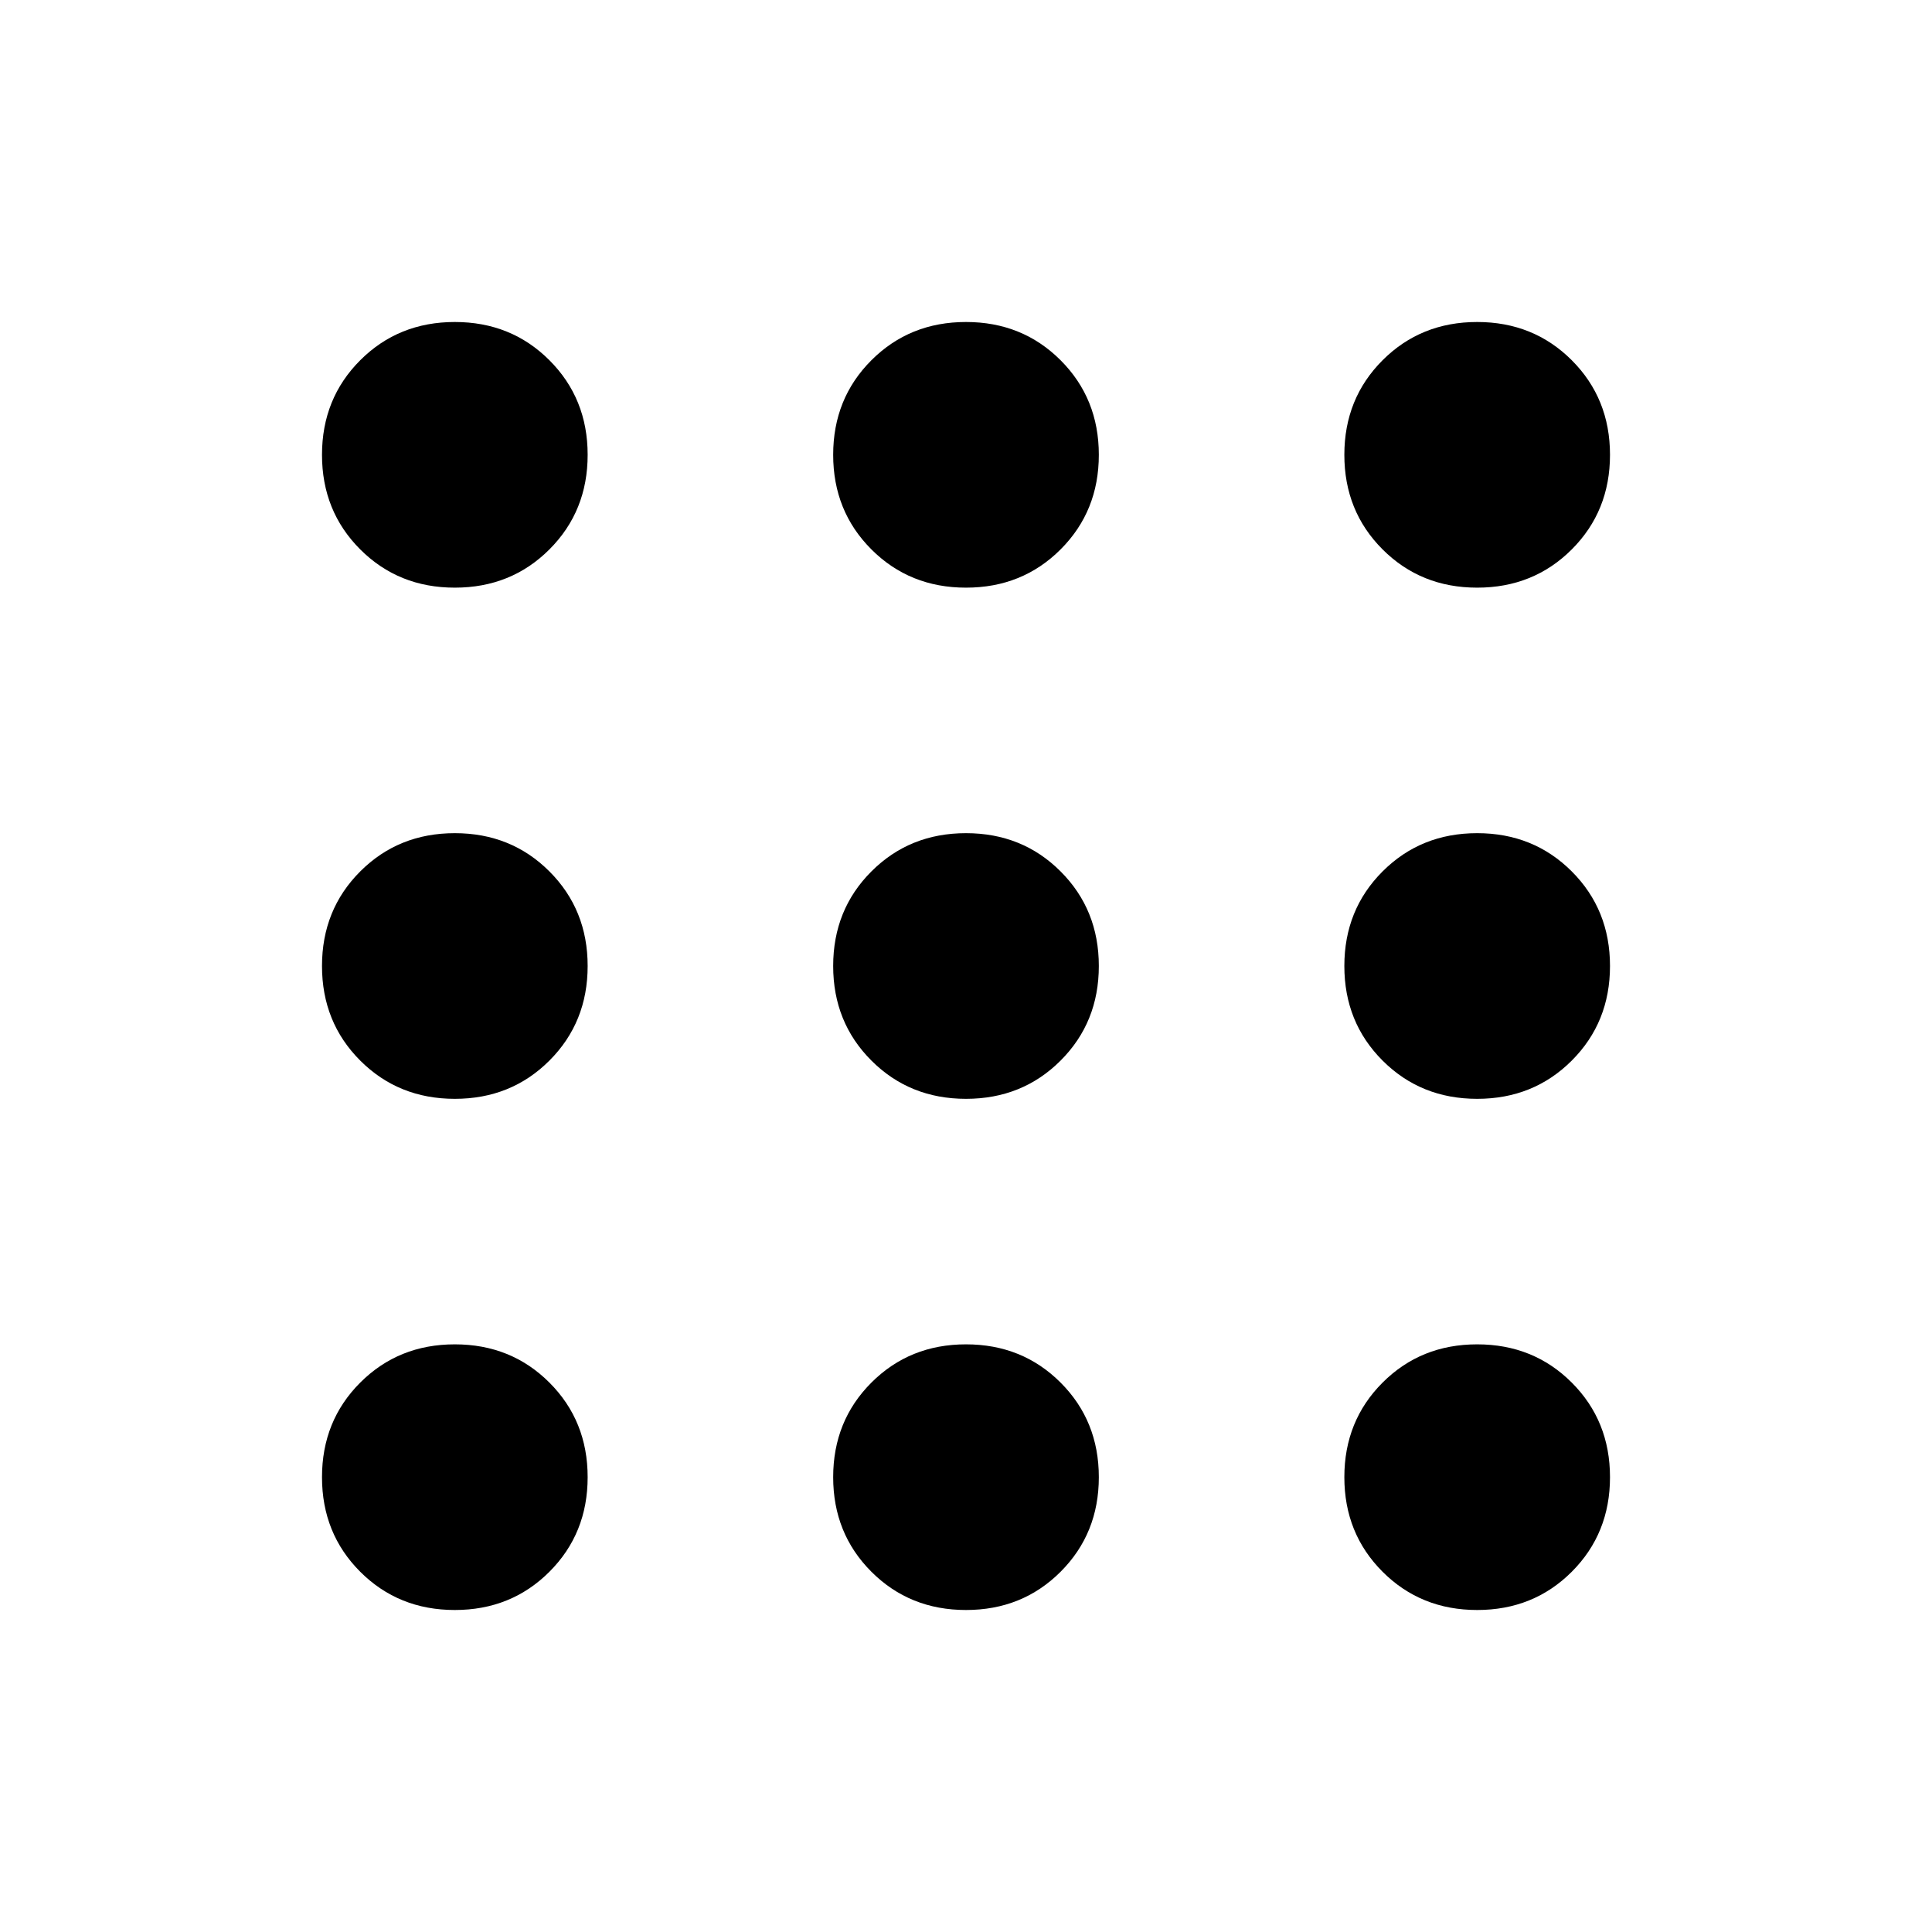
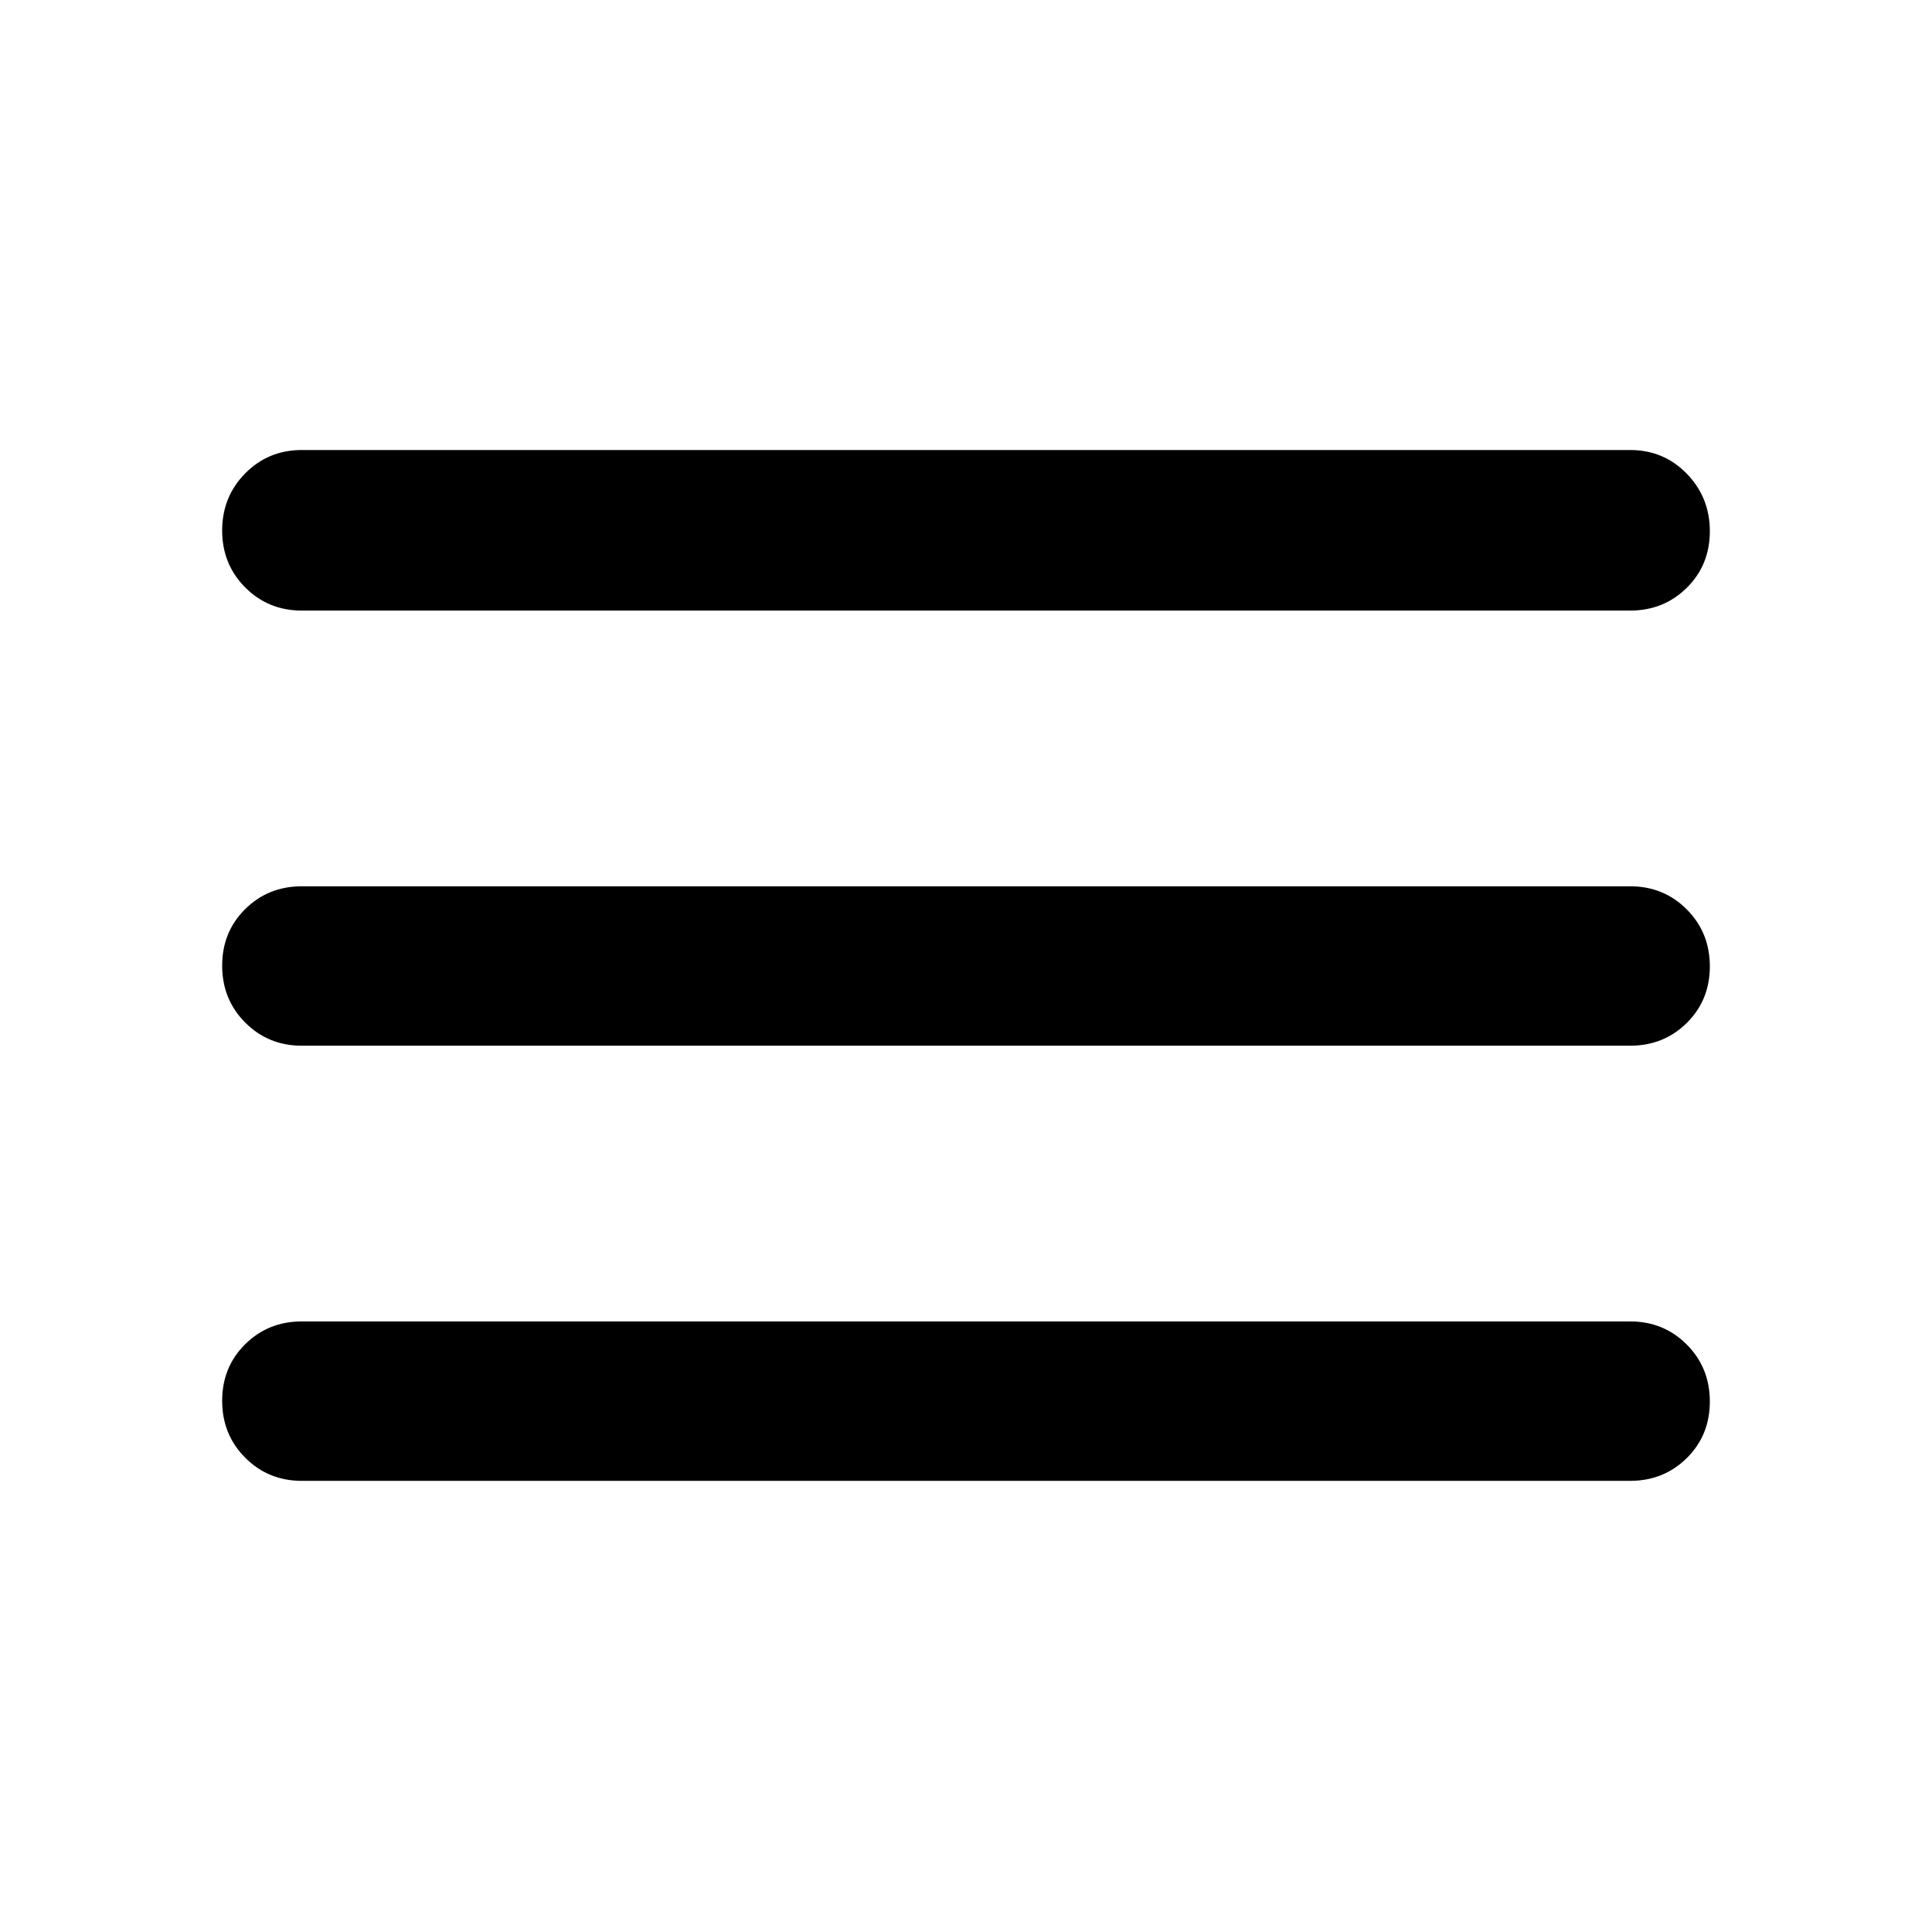
- <svg xmlns="http://www.w3.org/2000/svg" height="48" viewBox="0 96 960 960" width="48">
-   <path d="M226 896q-28 0-47-19t-19-47q0-28 19-47t47-19q28 0 47 19t19 47q0 28-19 47t-47 19Zm254 0q-28 0-47-19t-19-47q0-28 19-47t47-19q28 0 47 19t19 47q0 28-19 47t-47 19Zm254 0q-28 0-47-19t-19-47q0-28 19-47t47-19q28 0 47 19t19 47q0 28-19 47t-47 19ZM226 642q-28 0-47-19t-19-47q0-28 19-47t47-19q28 0 47 19t19 47q0 28-19 47t-47 19Zm254 0q-28 0-47-19t-19-47q0-28 19-47t47-19q28 0 47 19t19 47q0 28-19 47t-47 19Zm254 0q-28 0-47-19t-19-47q0-28 19-47t47-19q28 0 47 19t19 47q0 28-19 47t-47 19ZM226 388q-28 0-47-19t-19-47q0-28 19-47t47-19q28 0 47 19t19 47q0 28-19 47t-47 19Zm254 0q-28 0-47-19t-19-47q0-28 19-47t47-19q28 0 47 19t19 47q0 28-19 47t-47 19Zm254 0q-28 0-47-19t-19-47q0-28 19-47t47-19q28 0 47 19t19 47q0 28-19 47t-47 19Z" />
+ <svg xmlns="http://www.w3.org/2000/svg" height="48" viewBox="0 -960 960 960" width="48">
+   <path d="M150-224.173q-16.707 0-28.158-11.502-11.451-11.501-11.451-28.283 0-16.781 11.451-28.107T150-303.391h660q16.707 0 28.158 11.501 11.451 11.502 11.451 28.283t-11.451 28.108Q826.707-224.173 810-224.173H150Zm0-216.218q-16.707 0-28.158-11.501-11.451-11.502-11.451-28.283 0-16.782 11.451-28.108T150-519.609h660q16.707 0 28.158 11.501 11.451 11.502 11.451 28.283 0 16.782-11.451 28.108T810-440.391H150Zm0-216.218q-16.707 0-28.158-11.501-11.451-11.502-11.451-28.283t11.451-28.39q11.451-11.609 28.158-11.609h660q16.707 0 28.158 11.784t11.451 28.566q0 16.781-11.451 28.107T810-656.609H150Z" />
</svg>
